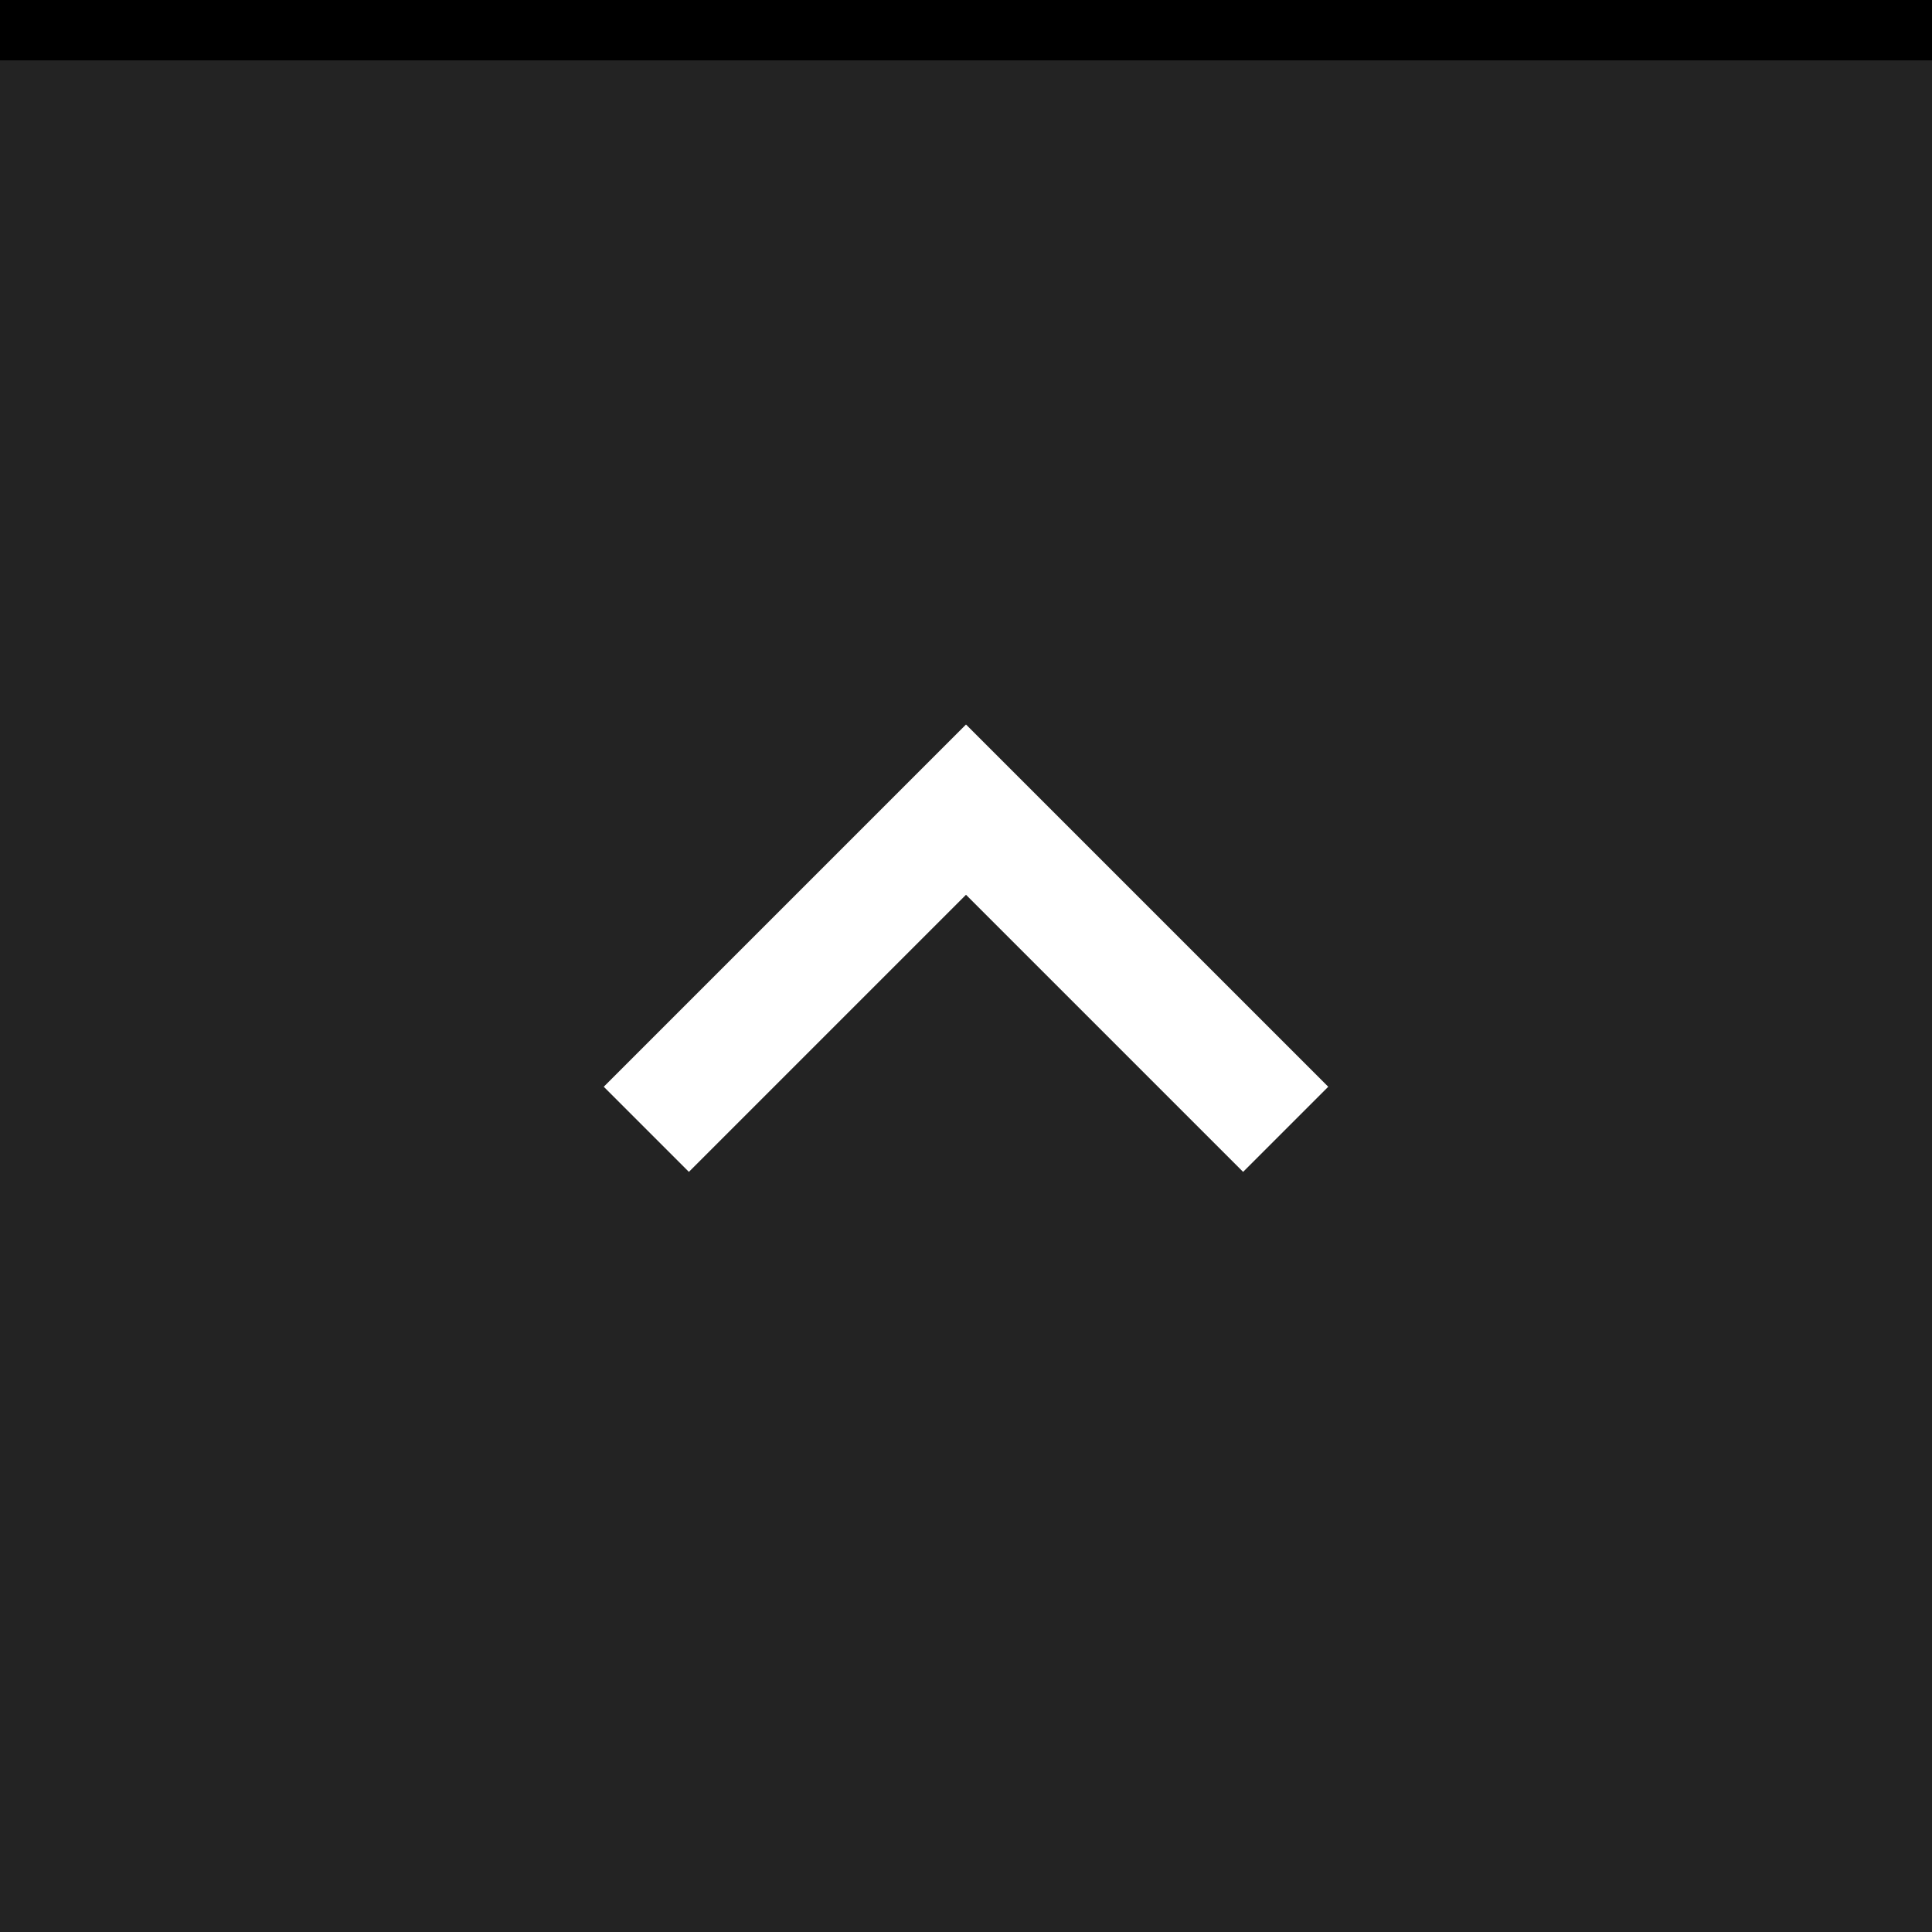
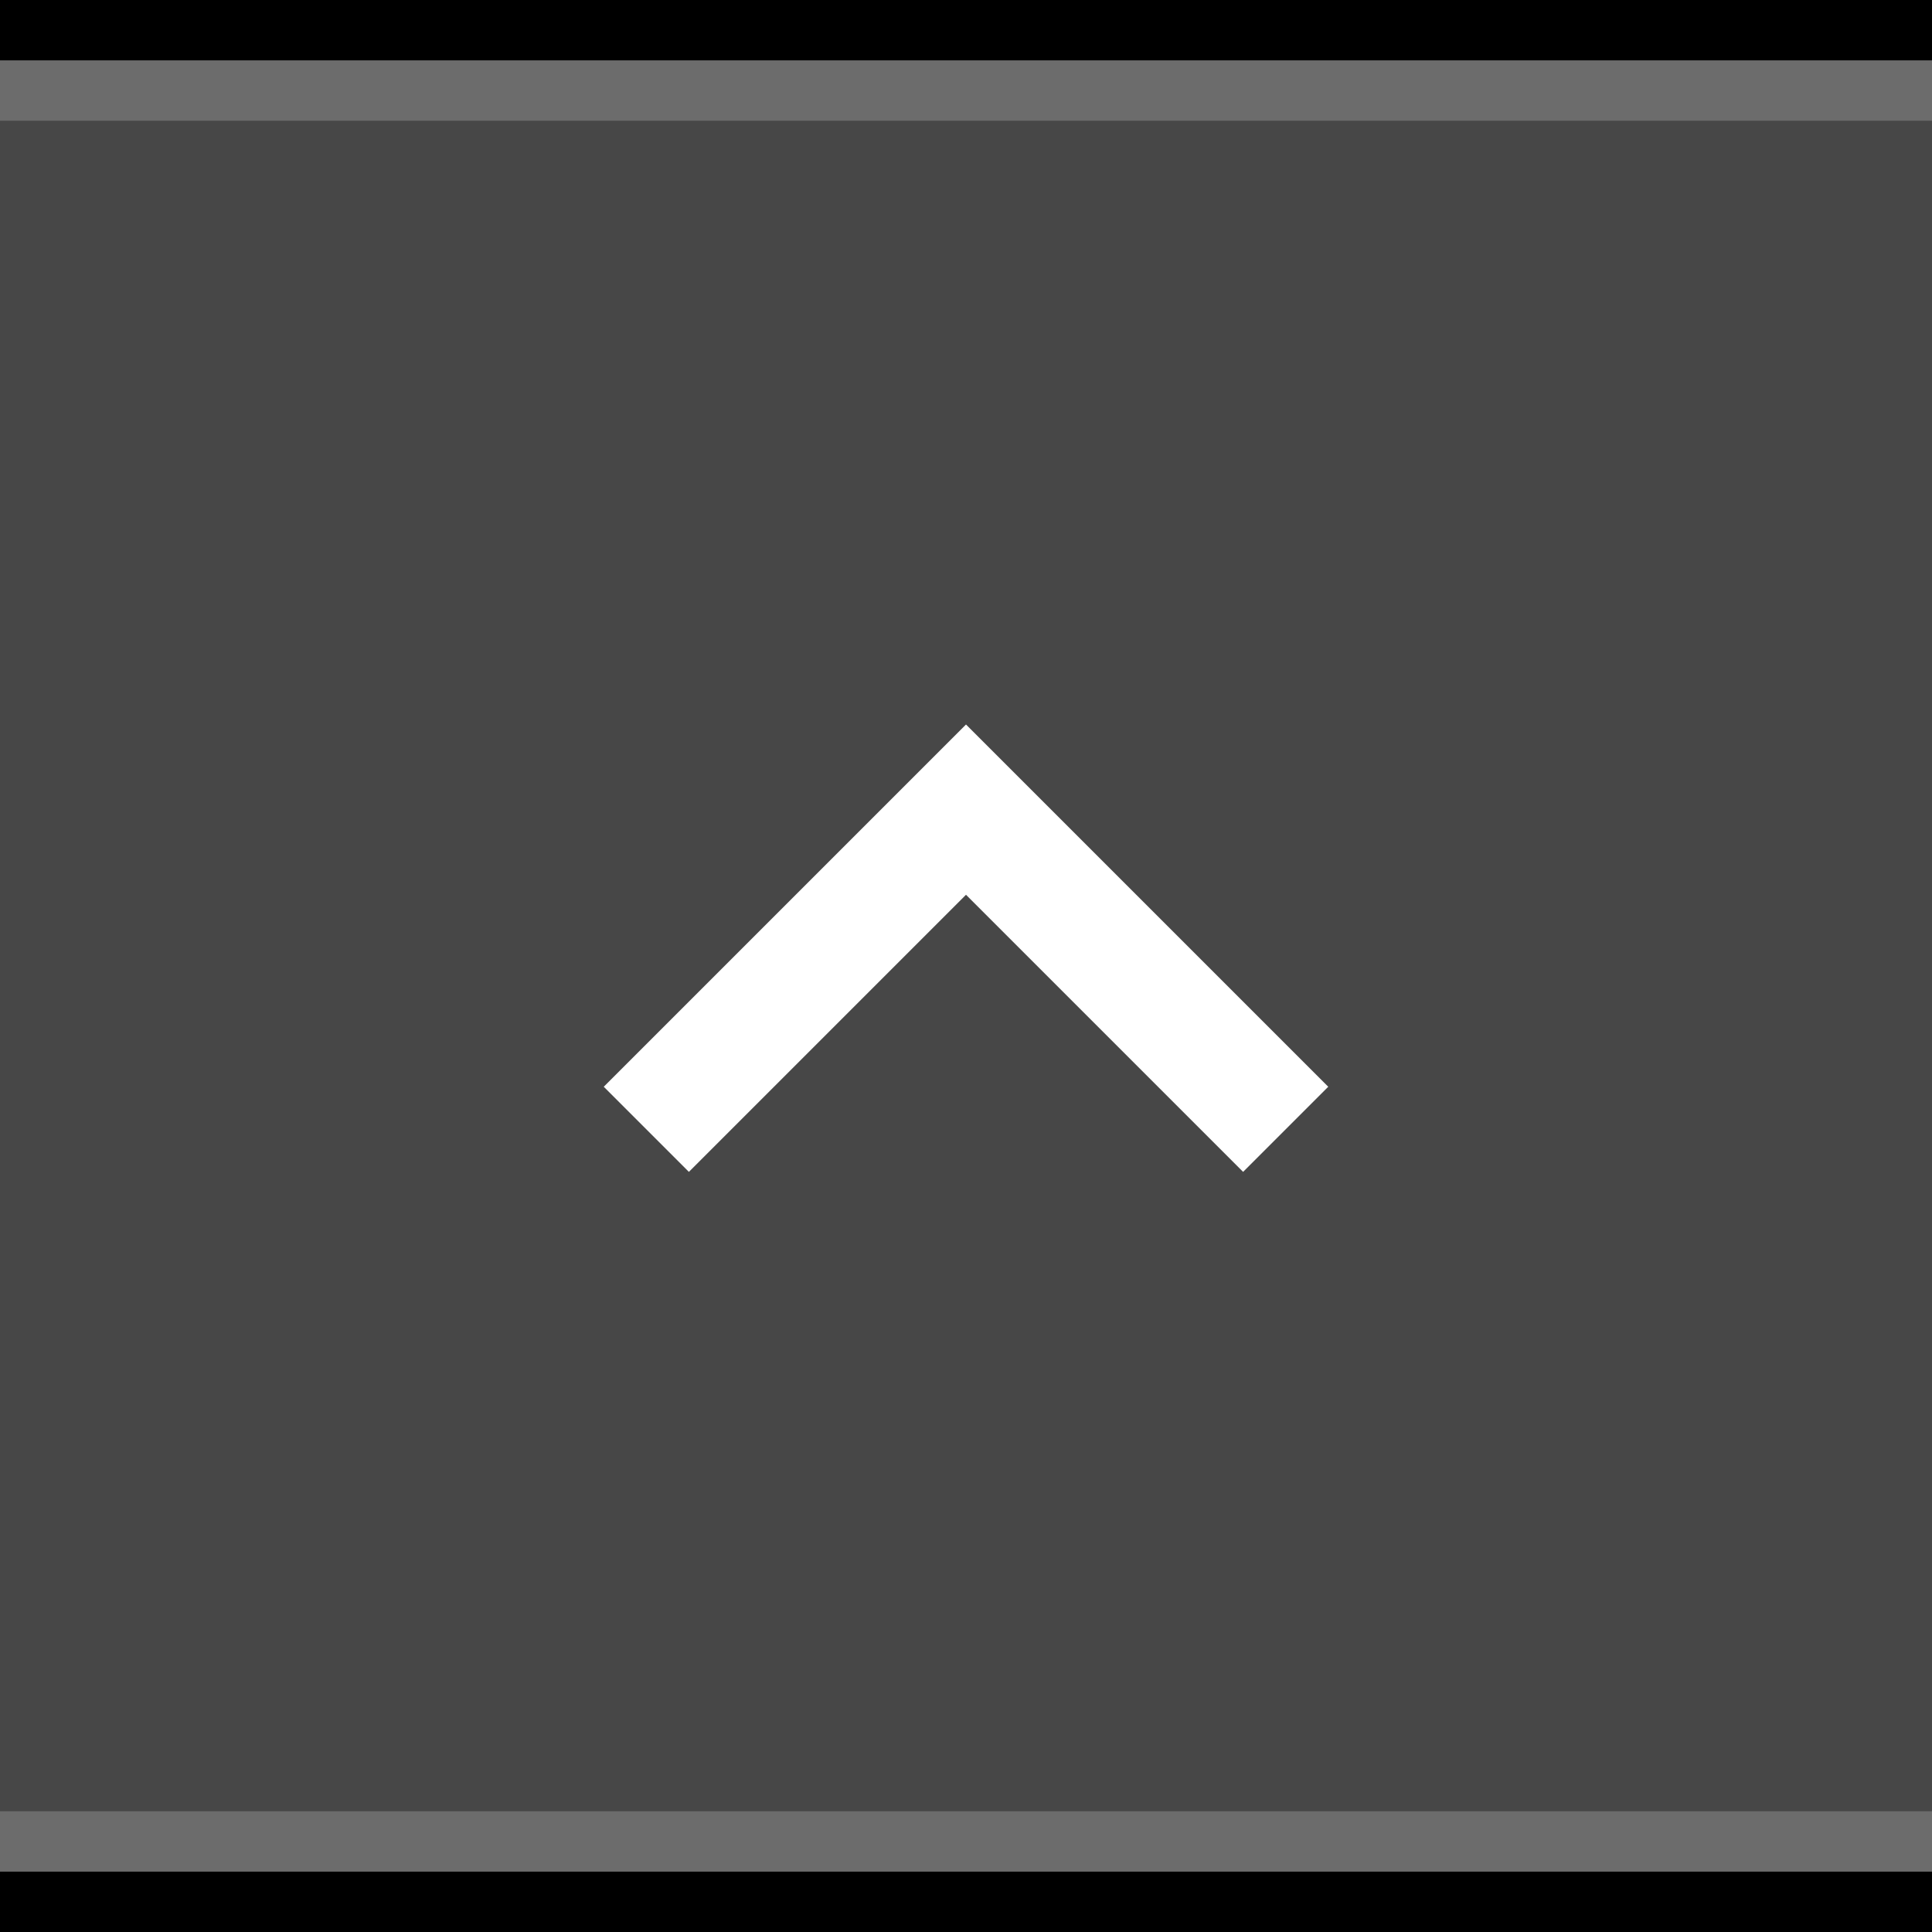
- <svg xmlns="http://www.w3.org/2000/svg" width="32" height="32" viewBox="0 0 32 32" version="1.1" id="svg48">
+ <svg xmlns="http://www.w3.org/2000/svg" id="svg48" version="1.1" viewBox="0 0 32 32" height="32" width="32">
  <defs id="defs52" />
-   <rect width="32" height="32" fill="#E0E0E0" id="rect38" style="fill:#232323;fill-opacity:1" />
-   <rect width="32" height="1" fill="#FFFFFF" fill-opacity="0.4" id="rect40" style="fill:#000000;fill-opacity:1" />
-   <g fill="#000000" opacity="0.6" id="g46" style="fill:#ffffff;fill-opacity:1;opacity:1">
-     <circle cx="16" cy="16" r="12" opacity="0" id="circle42" style="fill:#ffffff;fill-opacity:1" />
-     <path d="m10 18 1.41 1.41 4.59-4.59 4.59 4.59 1.41-1.41-6-6z" id="path44" style="fill:#ffffff;fill-opacity:1" />
+   <rect style="fill:#474747;fill-opacity:1" id="rect38" fill="#E0E0E0" height="32" width="32" />
+   <rect style="fill:#000000;fill-opacity:1" id="rect40" fill-opacity="0.4" fill="#FFFFFF" height="1" width="32" />
+   <g style="fill:#ffffff;fill-opacity:1;opacity:1" id="g46" opacity="0.6" fill="#000000">
+     <circle style="fill:#ffffff;fill-opacity:1" id="circle42" opacity="0" r="12" cy="16" cx="16" />
+     <path style="fill:#ffffff;fill-opacity:1" id="path44" d="m10 18 1.41 1.41 4.59-4.59 4.59 4.59 1.41-1.41-6-6z" />
  </g>
+   <rect style="fill:#ffffff;fill-opacity:1;opacity:0.2" id="rect166" fill-opacity="0.4" fill="#FFFFFF" height="1" width="32" x="0" y="1" />
+   <rect style="fill:#000000;fill-opacity:1" id="rect166-9" fill-opacity="0.4" fill="#FFFFFF" height="1" width="32" x="-4.7683716e-07" y="31" />
+   <rect style="fill:#ffffff;fill-opacity:1;opacity:0.2" id="rect166-7" fill-opacity="0.4" fill="#FFFFFF" height="1" width="32" x="5.9604645e-07" y="30" />
</svg>
